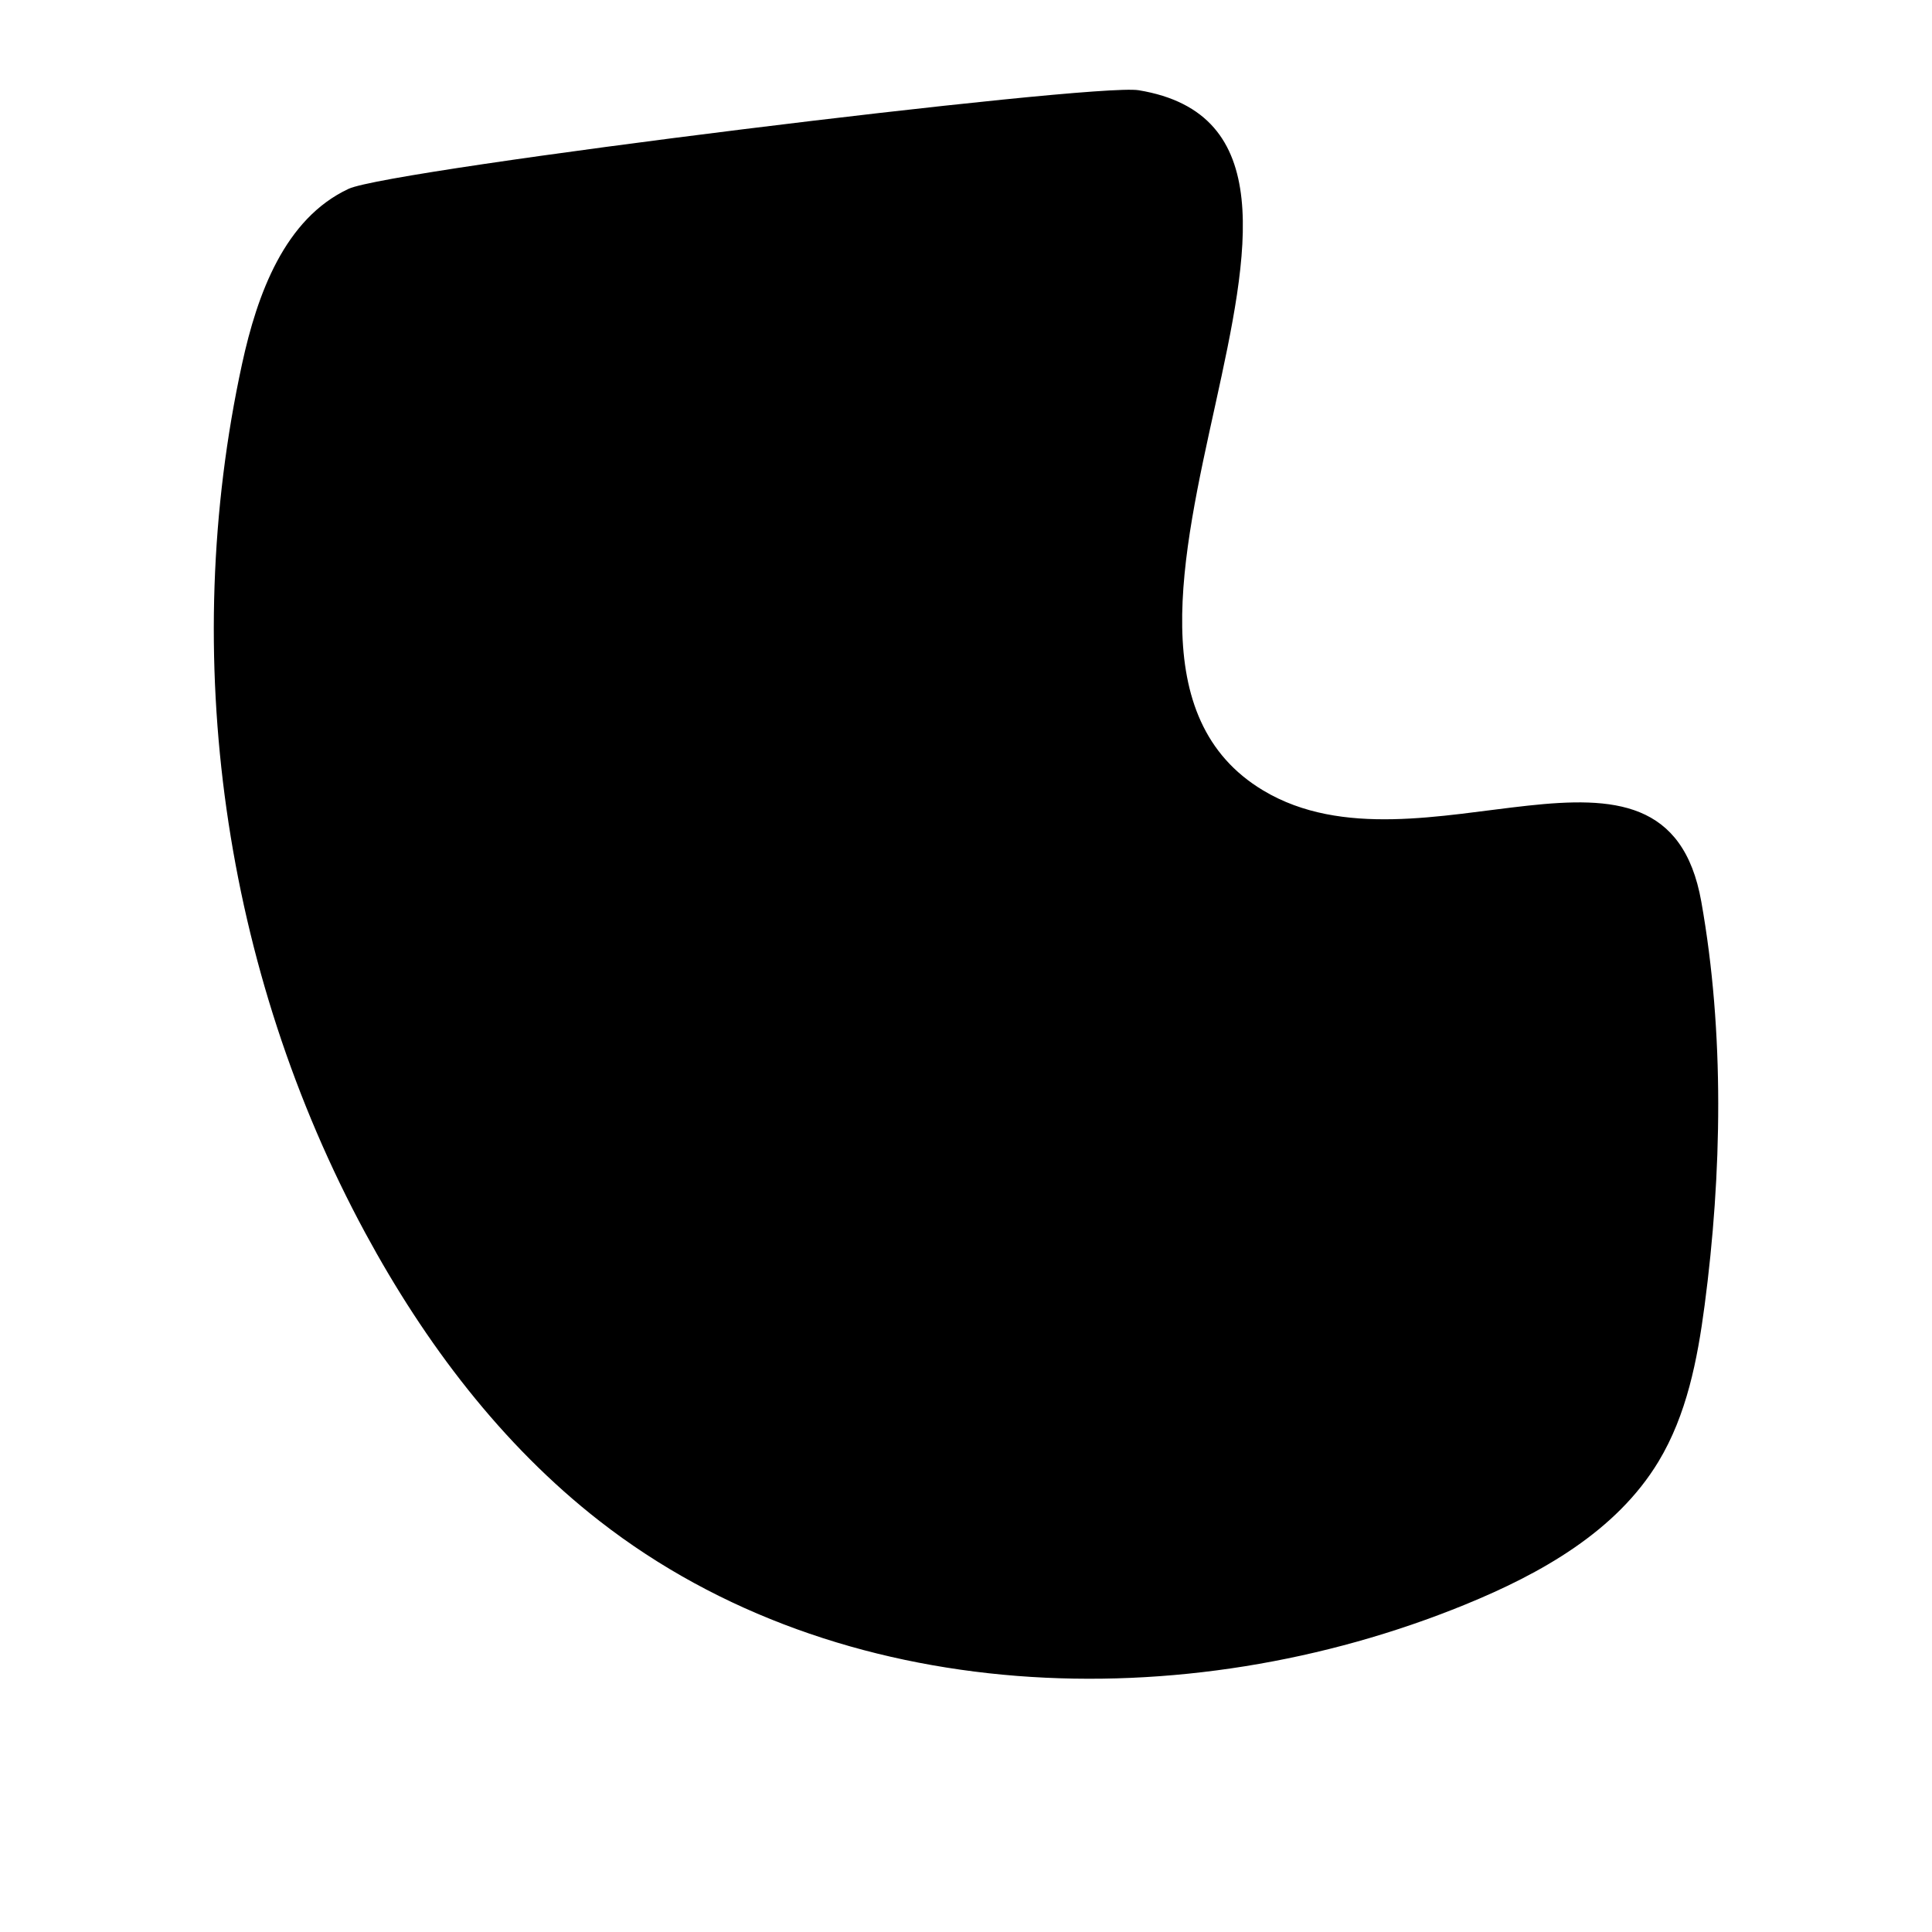
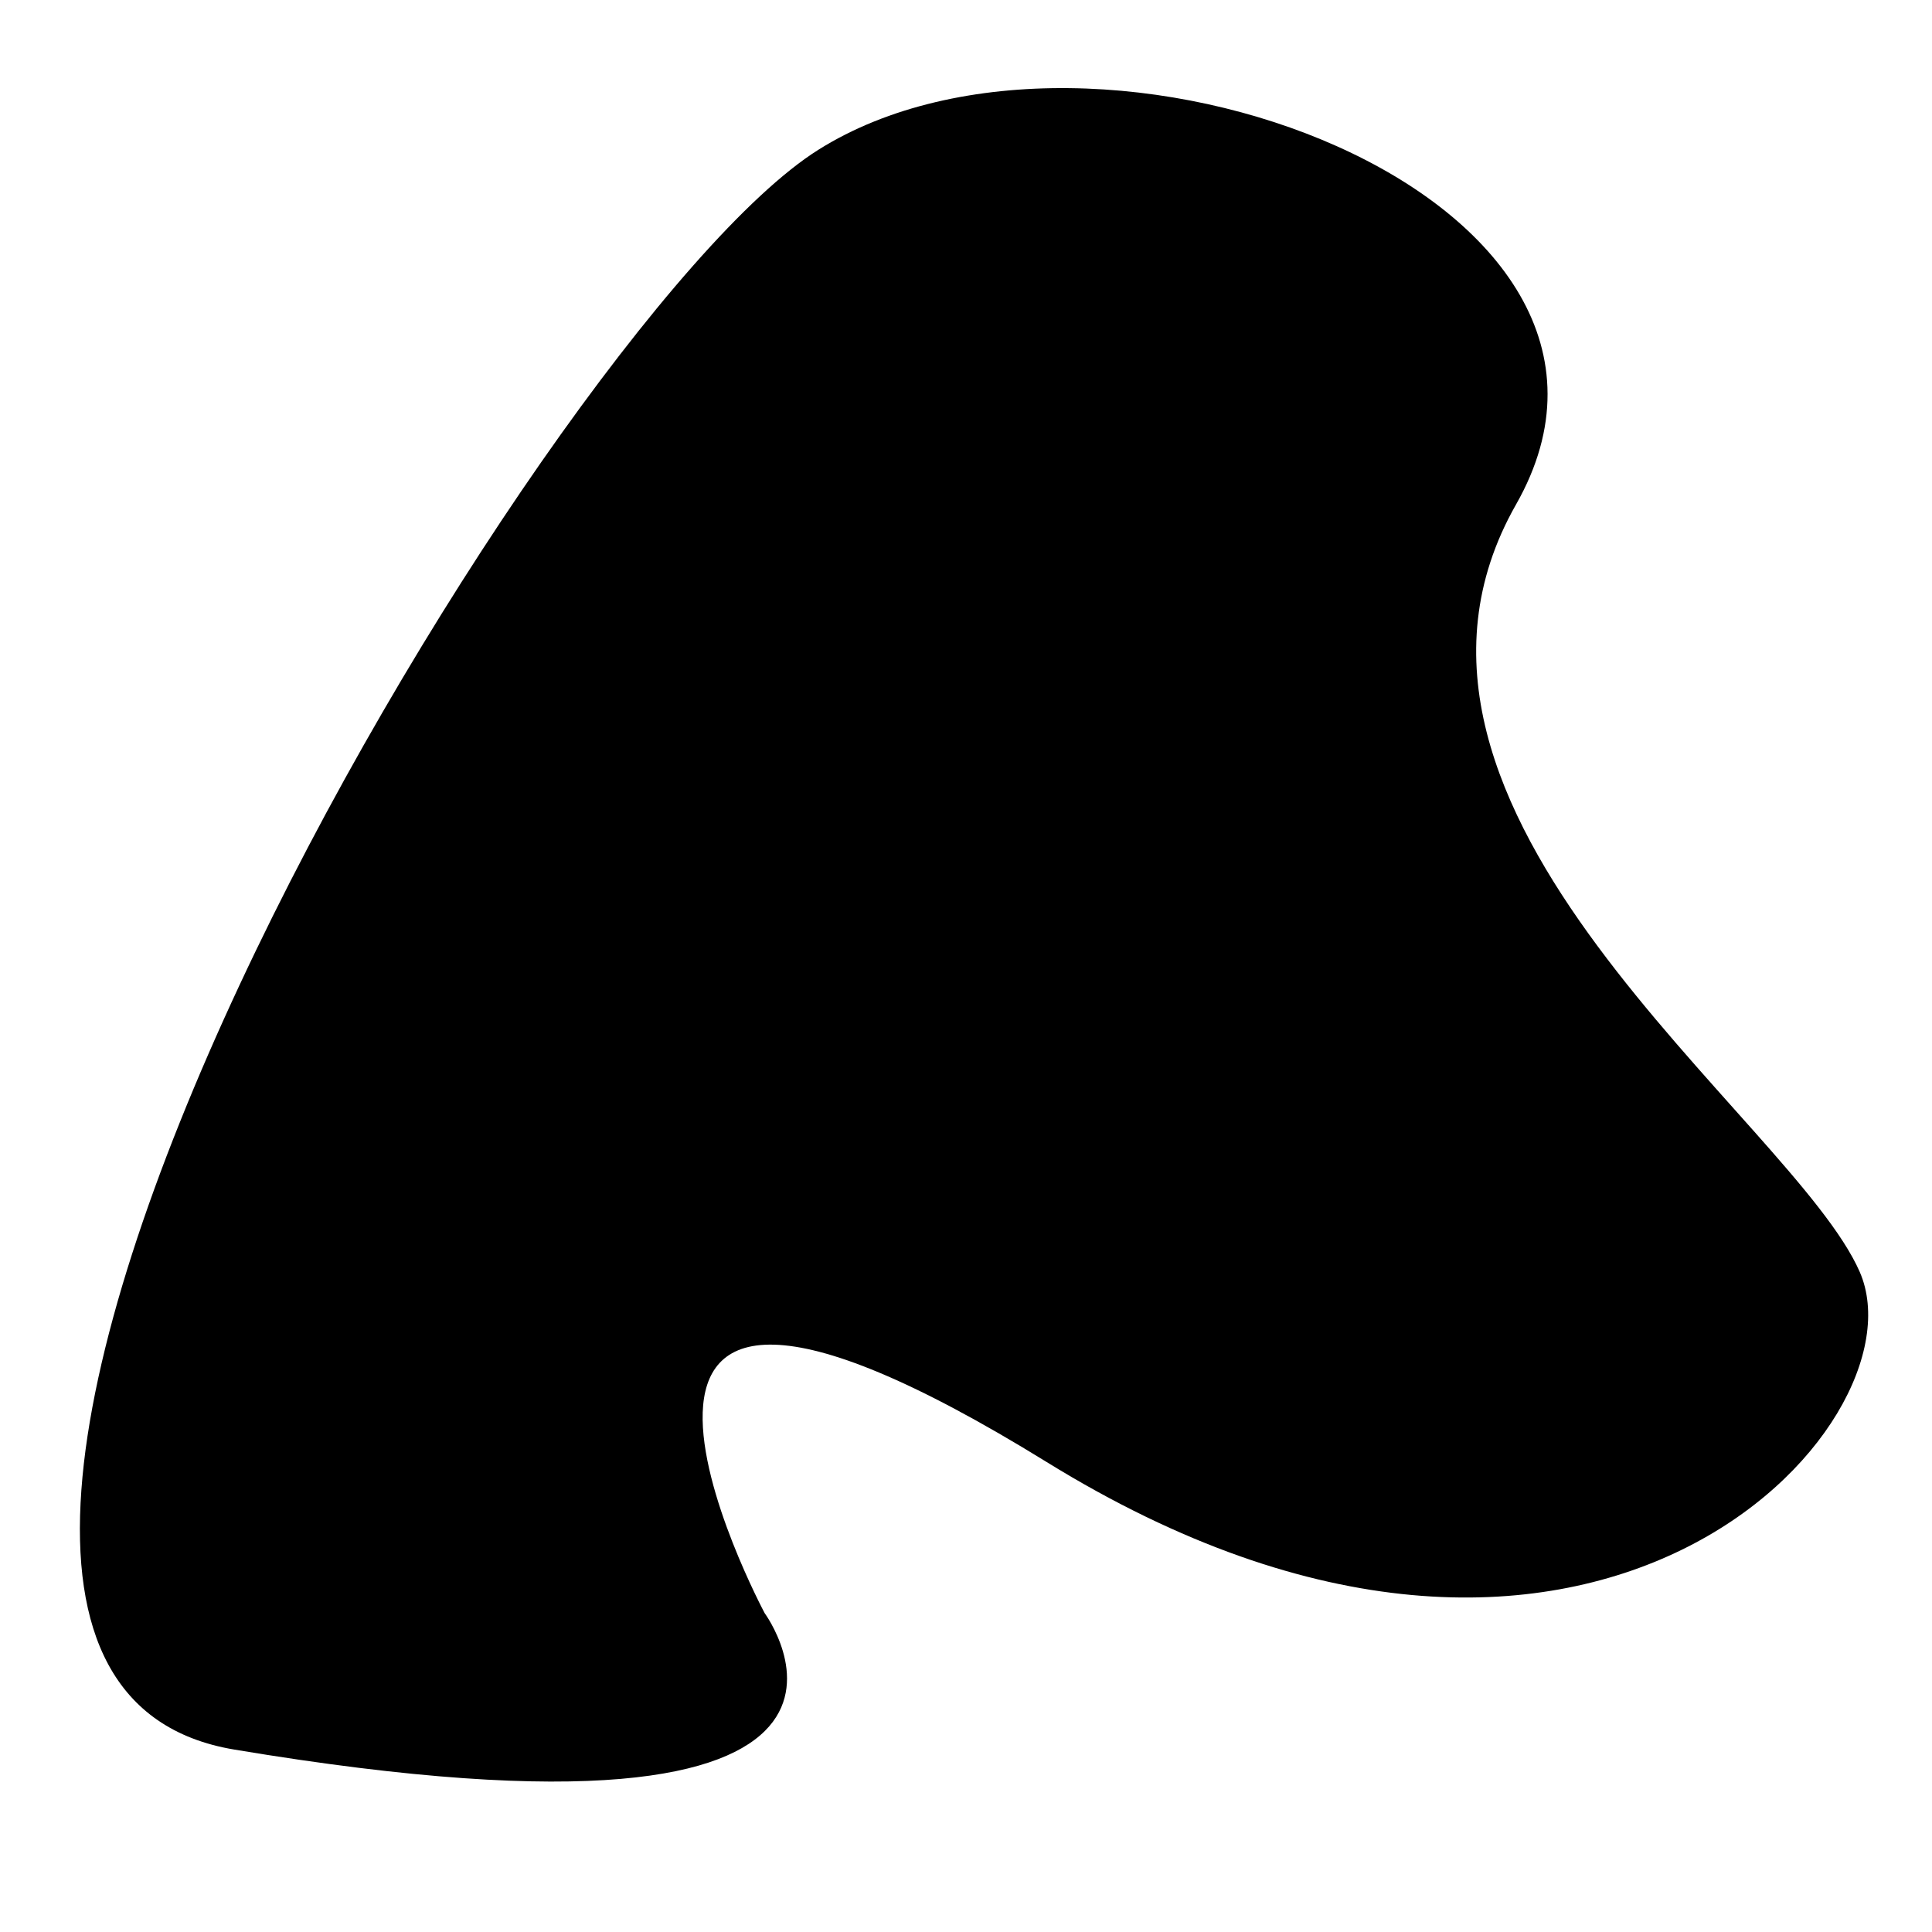
<svg xmlns="http://www.w3.org/2000/svg" id="Layer_1" viewBox="0 0 600 600">
-   <path d="M529.37,405.48c-2.22,16.82-5.55,33.93-14.33,48.45-13.1,21.67-36.57,34.8-60.01,44.38-87.29,35.68-194.42,32.05-268.8-25.91-30.52-23.78-54.32-55.37-72.74-89.4-44.2-81.67-58.05-179.32-38.3-270.06,4.68-21.5,13.16-45.02,33.1-54.31,13.02-6.06,231.14-32.95,245.32-30.61,86.09,14.16-35.34,173.18,38.73,217.49,48.83,29.22,124.85-28.2,136.01,34.48,7.27,40.81,6.42,84.57,1.02,125.5Z" />
+   <path d="M237.48,500.99s-80.53-150.74,87.61-46.92,273.25-11.38,252.48-59.04-160.96-143.01-106.76-238.34S340.67-7.94,254.08,46.56-78.08,518.15,72.74,543.34c223.34,37.3,164.74-42.35,164.74-42.35Z" />
</svg>
